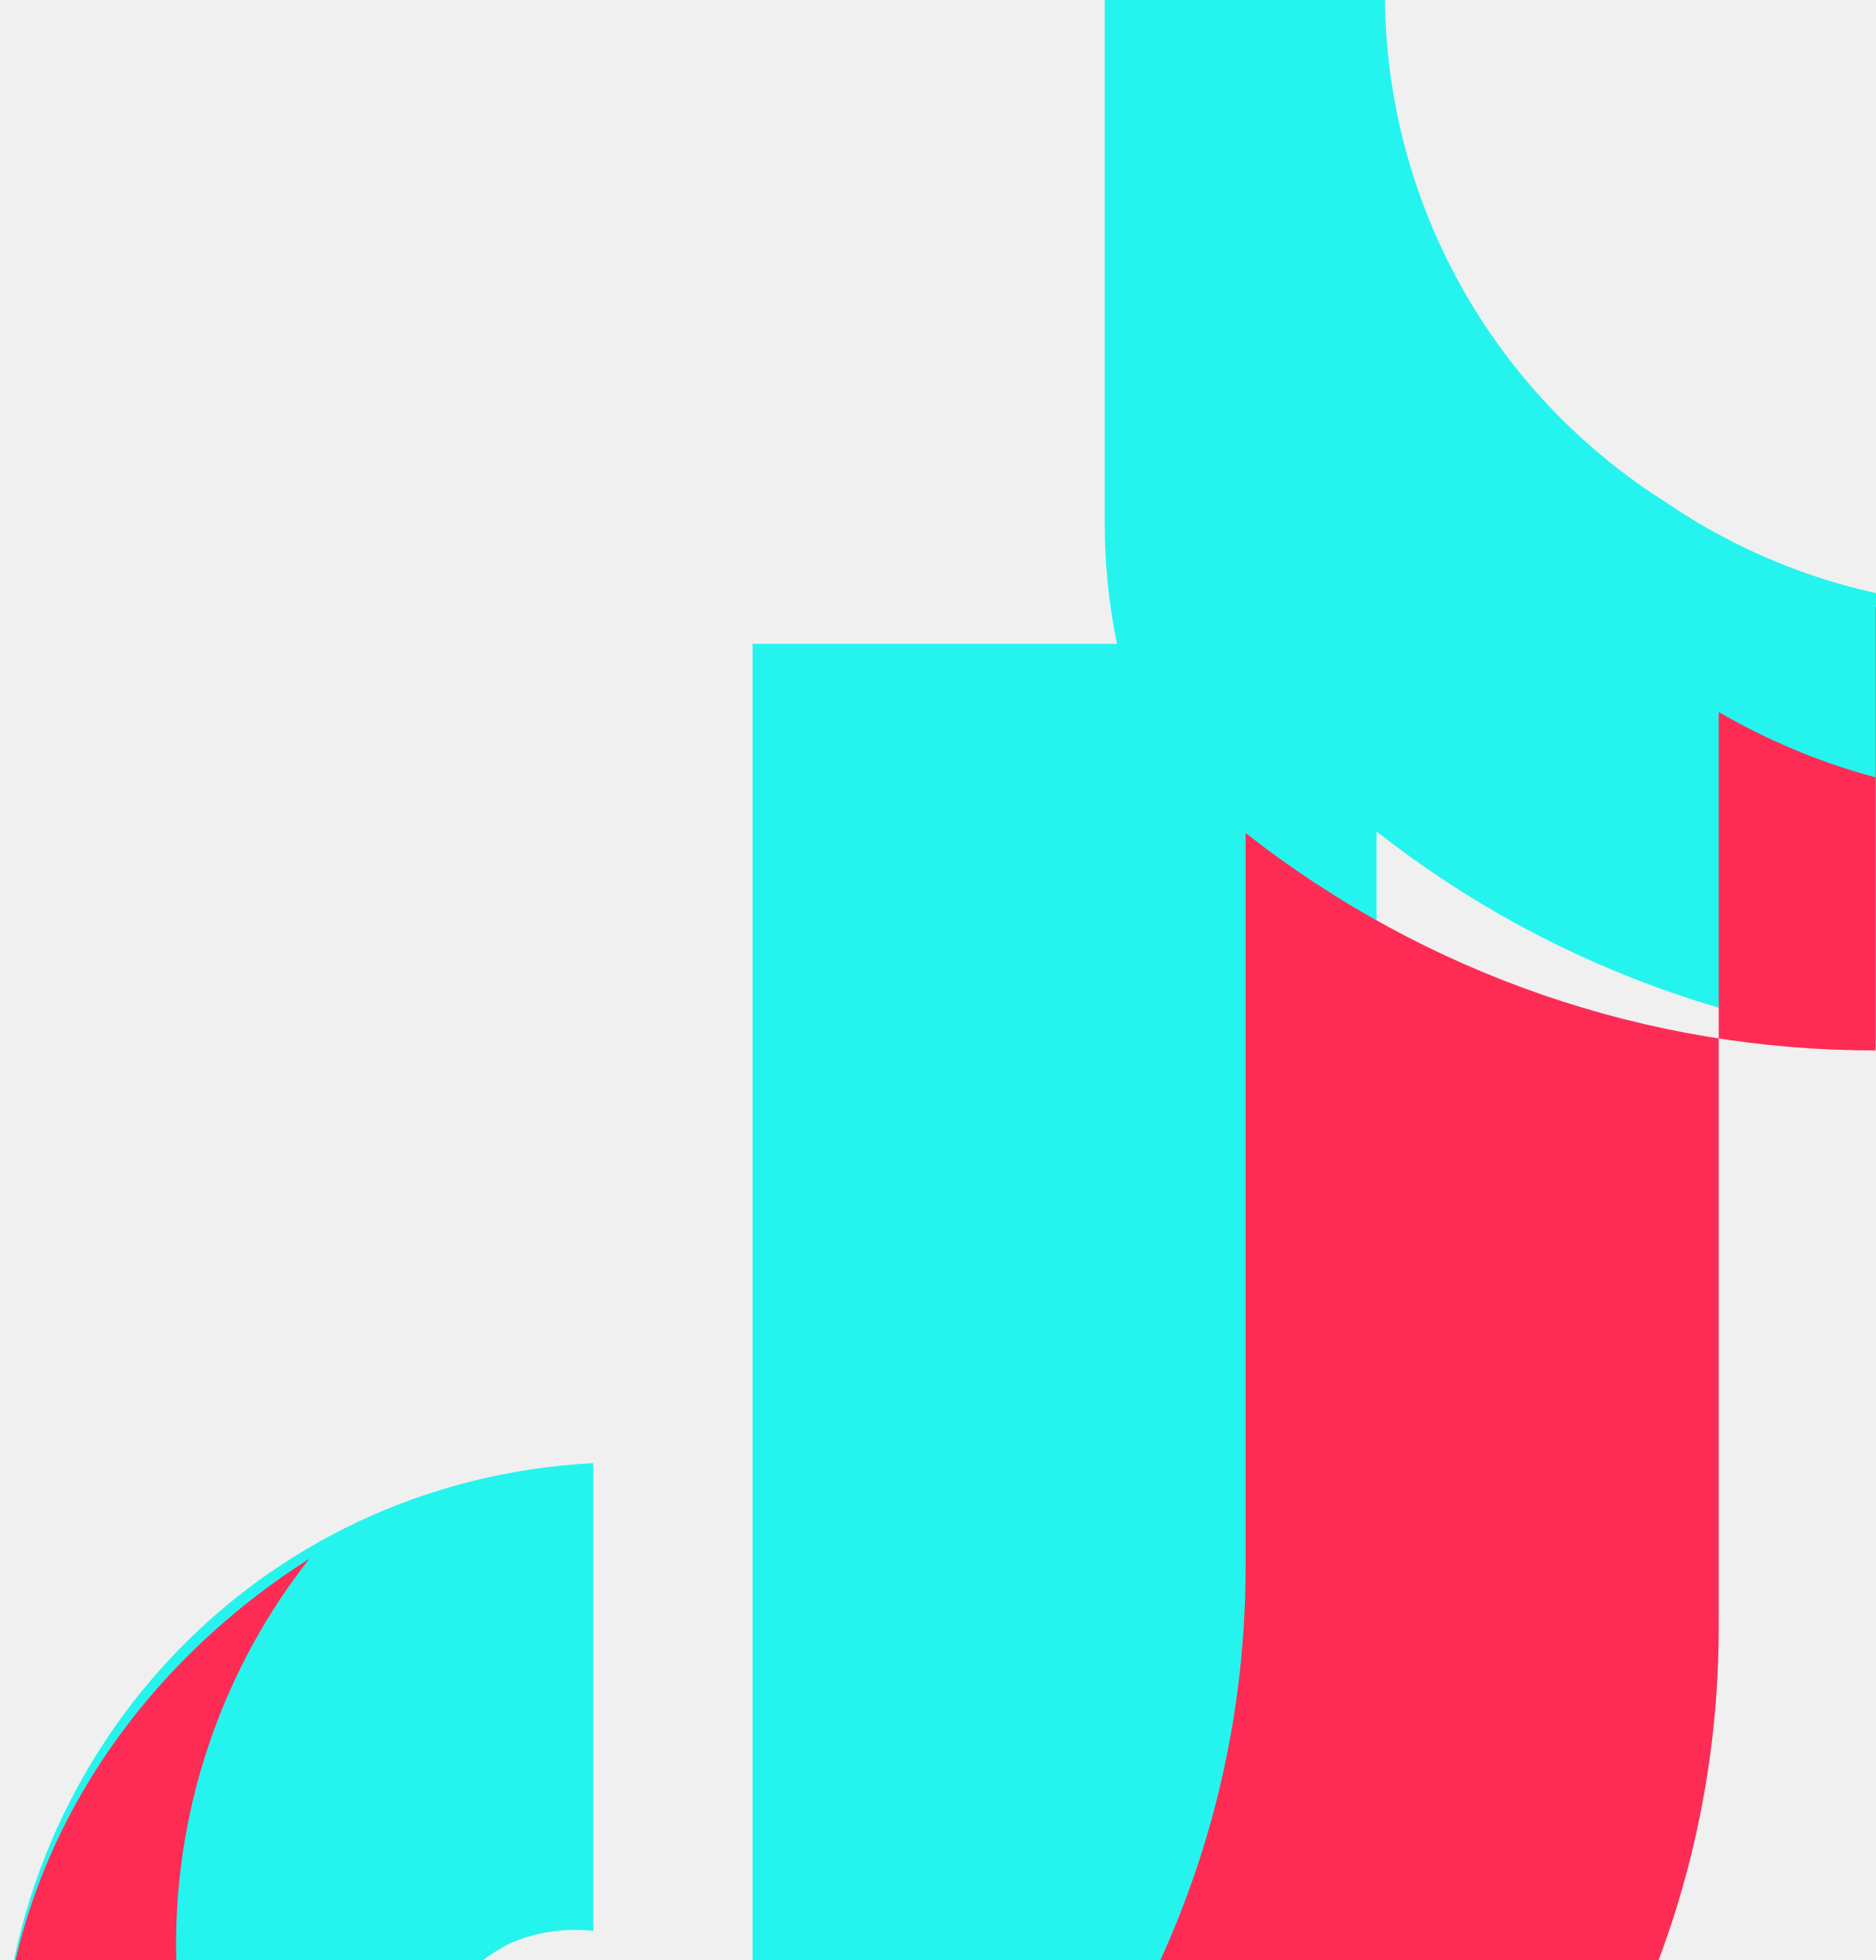
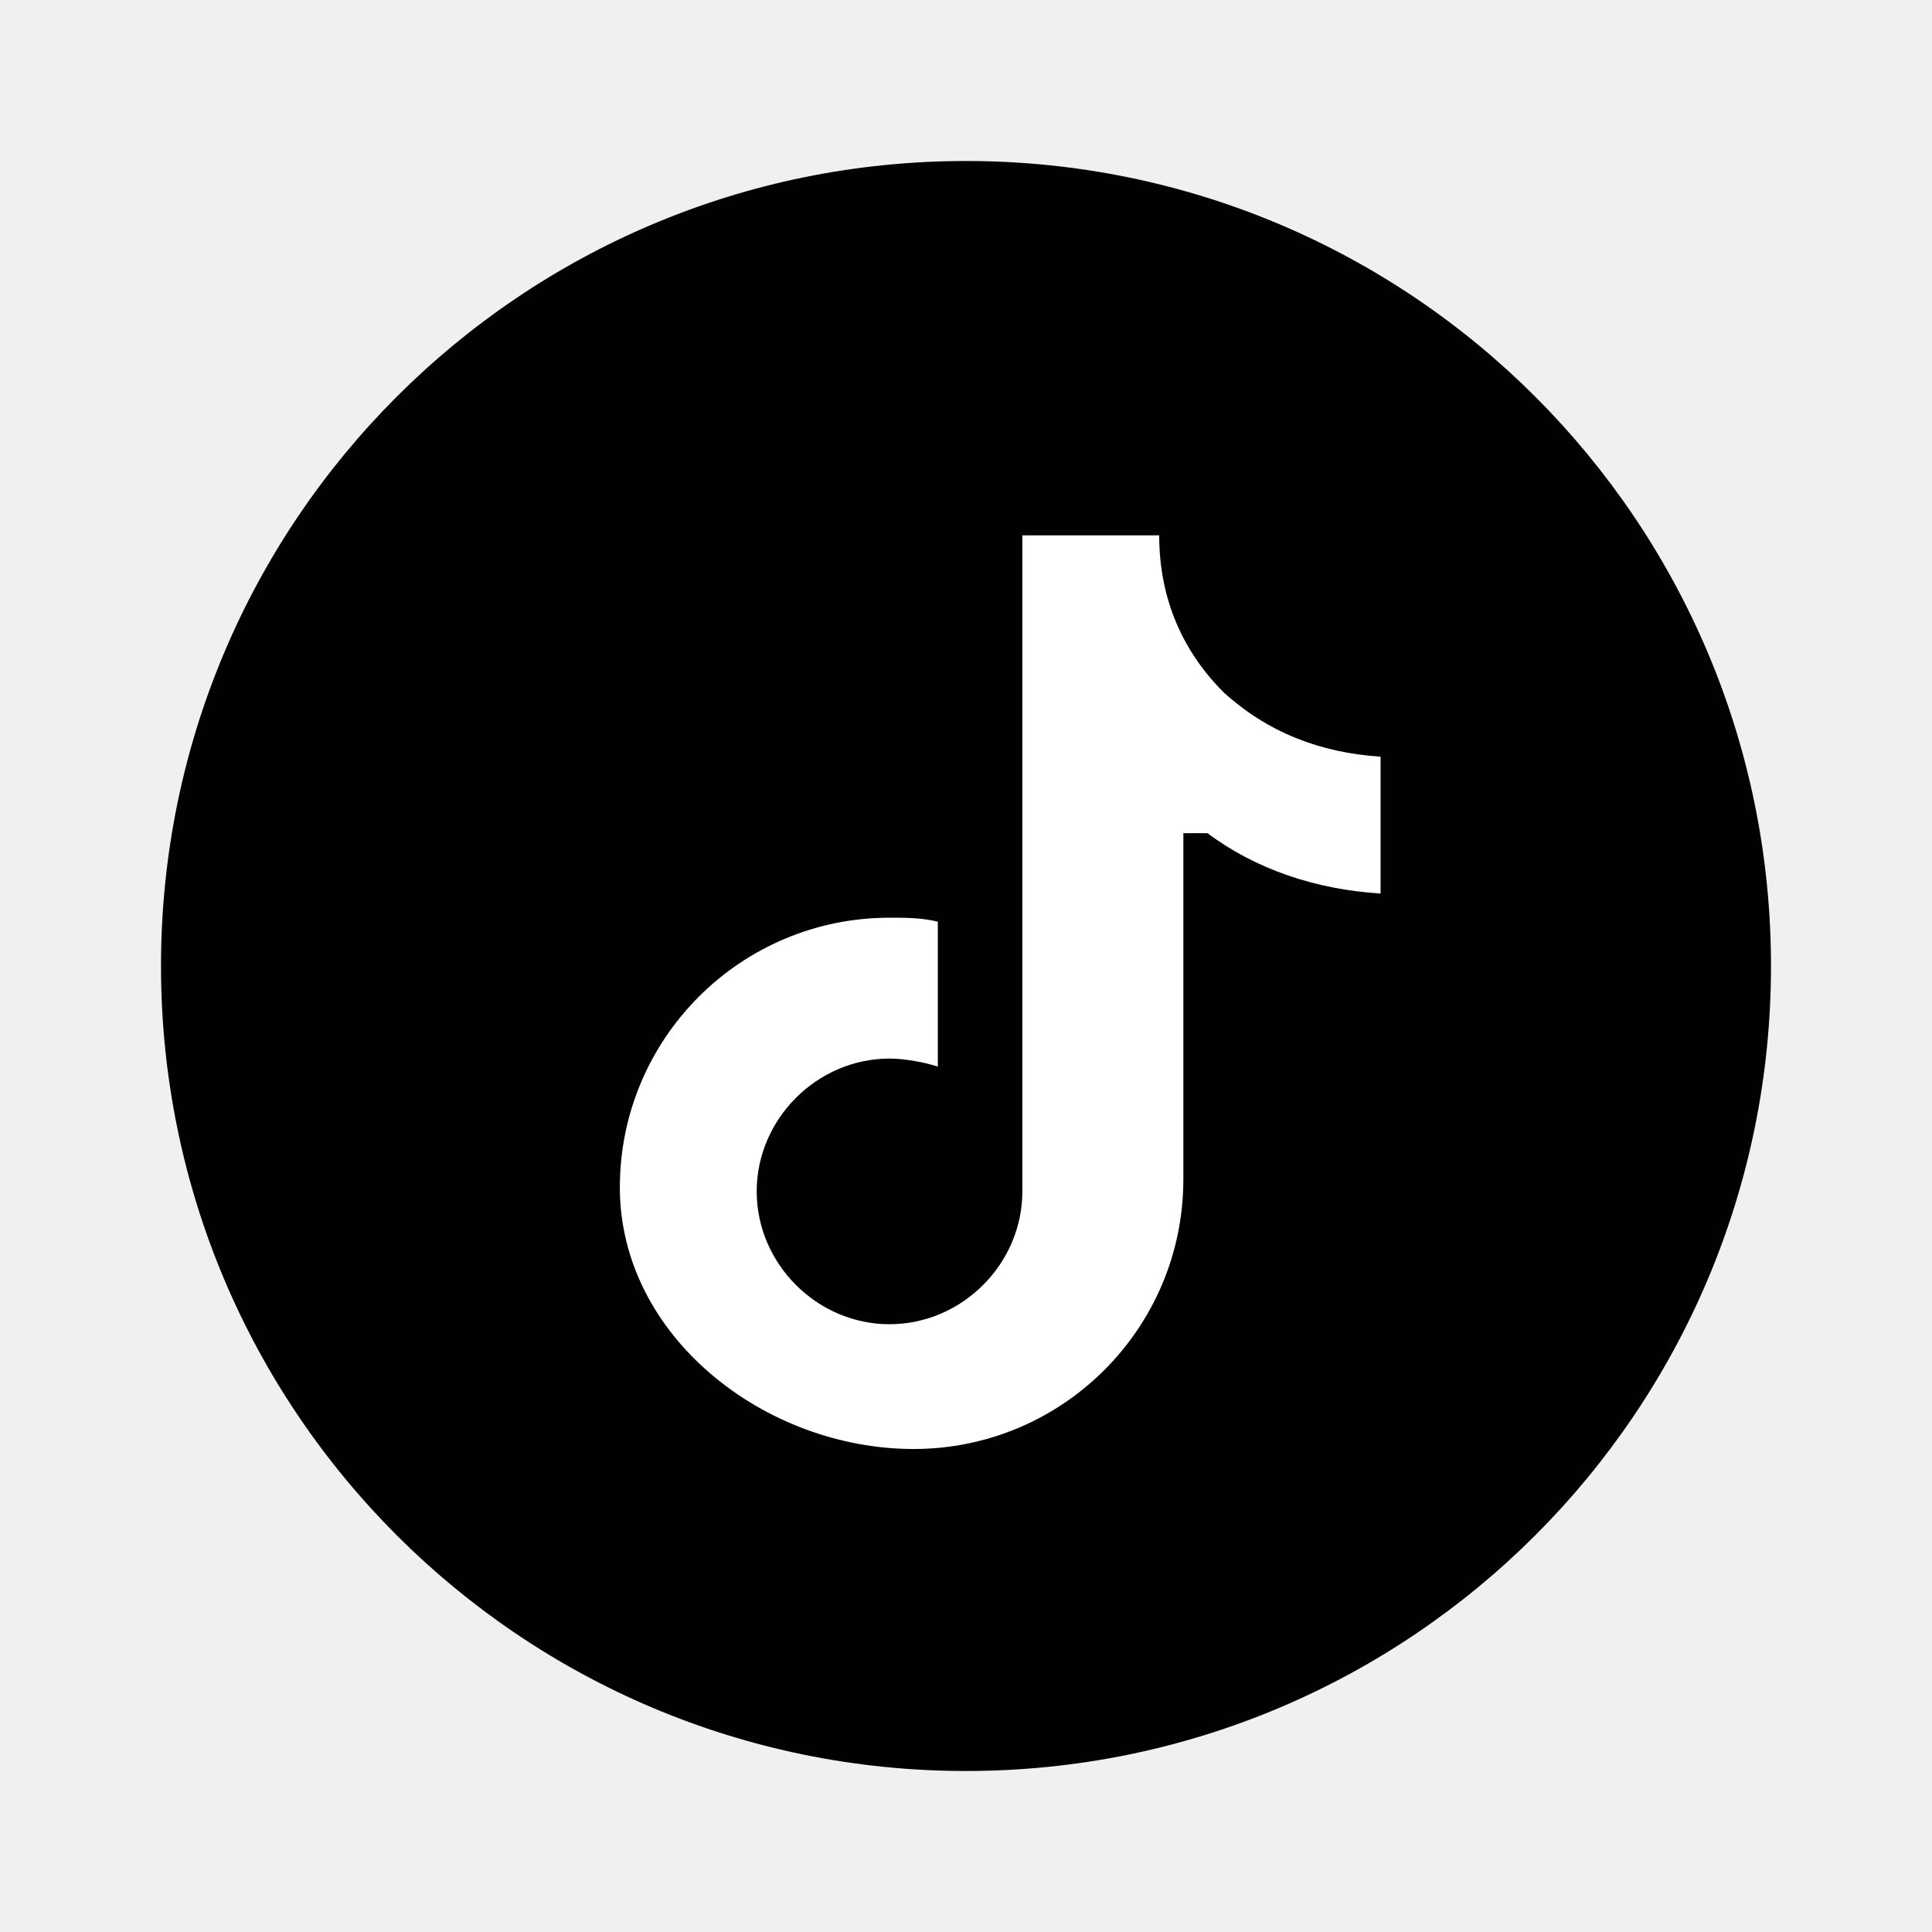
- <svg xmlns="http://www.w3.org/2000/svg" viewBox="0 0 245 256">
-   <path fill="#25F4EE" d="M122.9 0h58a78.6 78.6 0 0036.7 65.6 78.5 78.5 0 0044.5 13.7V137a133 133 0 01-82.3-28.4v95.8a124 124 0 01-124 124C25 328 0 303 0 273.7c0-44.4 33.5-80.3 77.5-82.6v61.1a21.5 21.5 0 00-10.6 1.5 21.2 21.2 0 00-12.1 19.3c0 12 9.8 21.7 21.9 21.7a21.5 21.5 0 0015.4-6.2 21.4 21.4 0 006.2-15.5V84.1h47.6a78.6 78.6 0 01-1.6-16V0z" />
-   <path fill="#FE2C55" d="M245 79.3v57.9a133 133 0 01-82.3-28.4v95.8a124 124 0 01-124 124C25 328 0 303 0 273.7c0-29.3 16.3-54.8 40.4-70.1a81.5 81.5 0 00-17.4 50.3c0 44.4 33.5 80.3 77.5 82.6a124 124 0 00124-124V93c12.6 7.3 26.9 11.4 42.5 11.4z" />
+ <svg xmlns="http://www.w3.org/2000/svg" viewBox="0 0 48 48">
+   <path fill="#010101" d="M24 4C12.95 4 4 12.95 4 24s8.95 20 20 20 20-8.95 20-20S35.05 4 24 4z" />
+   <path fill="#fff" d="M30 20.7c1.2.9 2.7 1.4 4.3 1.5v-3.4c-1.5-.1-2.8-.6-3.9-1.6-1-1-1.6-2.3-1.6-3.9h-3.4v16.3c0 1.8-1.5 3.3-3.3 3.3s-3.3-1.5-3.3-3.3 1.5-3.3 3.3-3.3c.4 0 .9.1 1.2.2v-3.6c-.4-.1-.8-.1-1.2-.1-3.7 0-6.7 3-6.7 6.7S19 36 22.7 36s6.7-3 6.7-6.7V20.7z" />
</svg>
